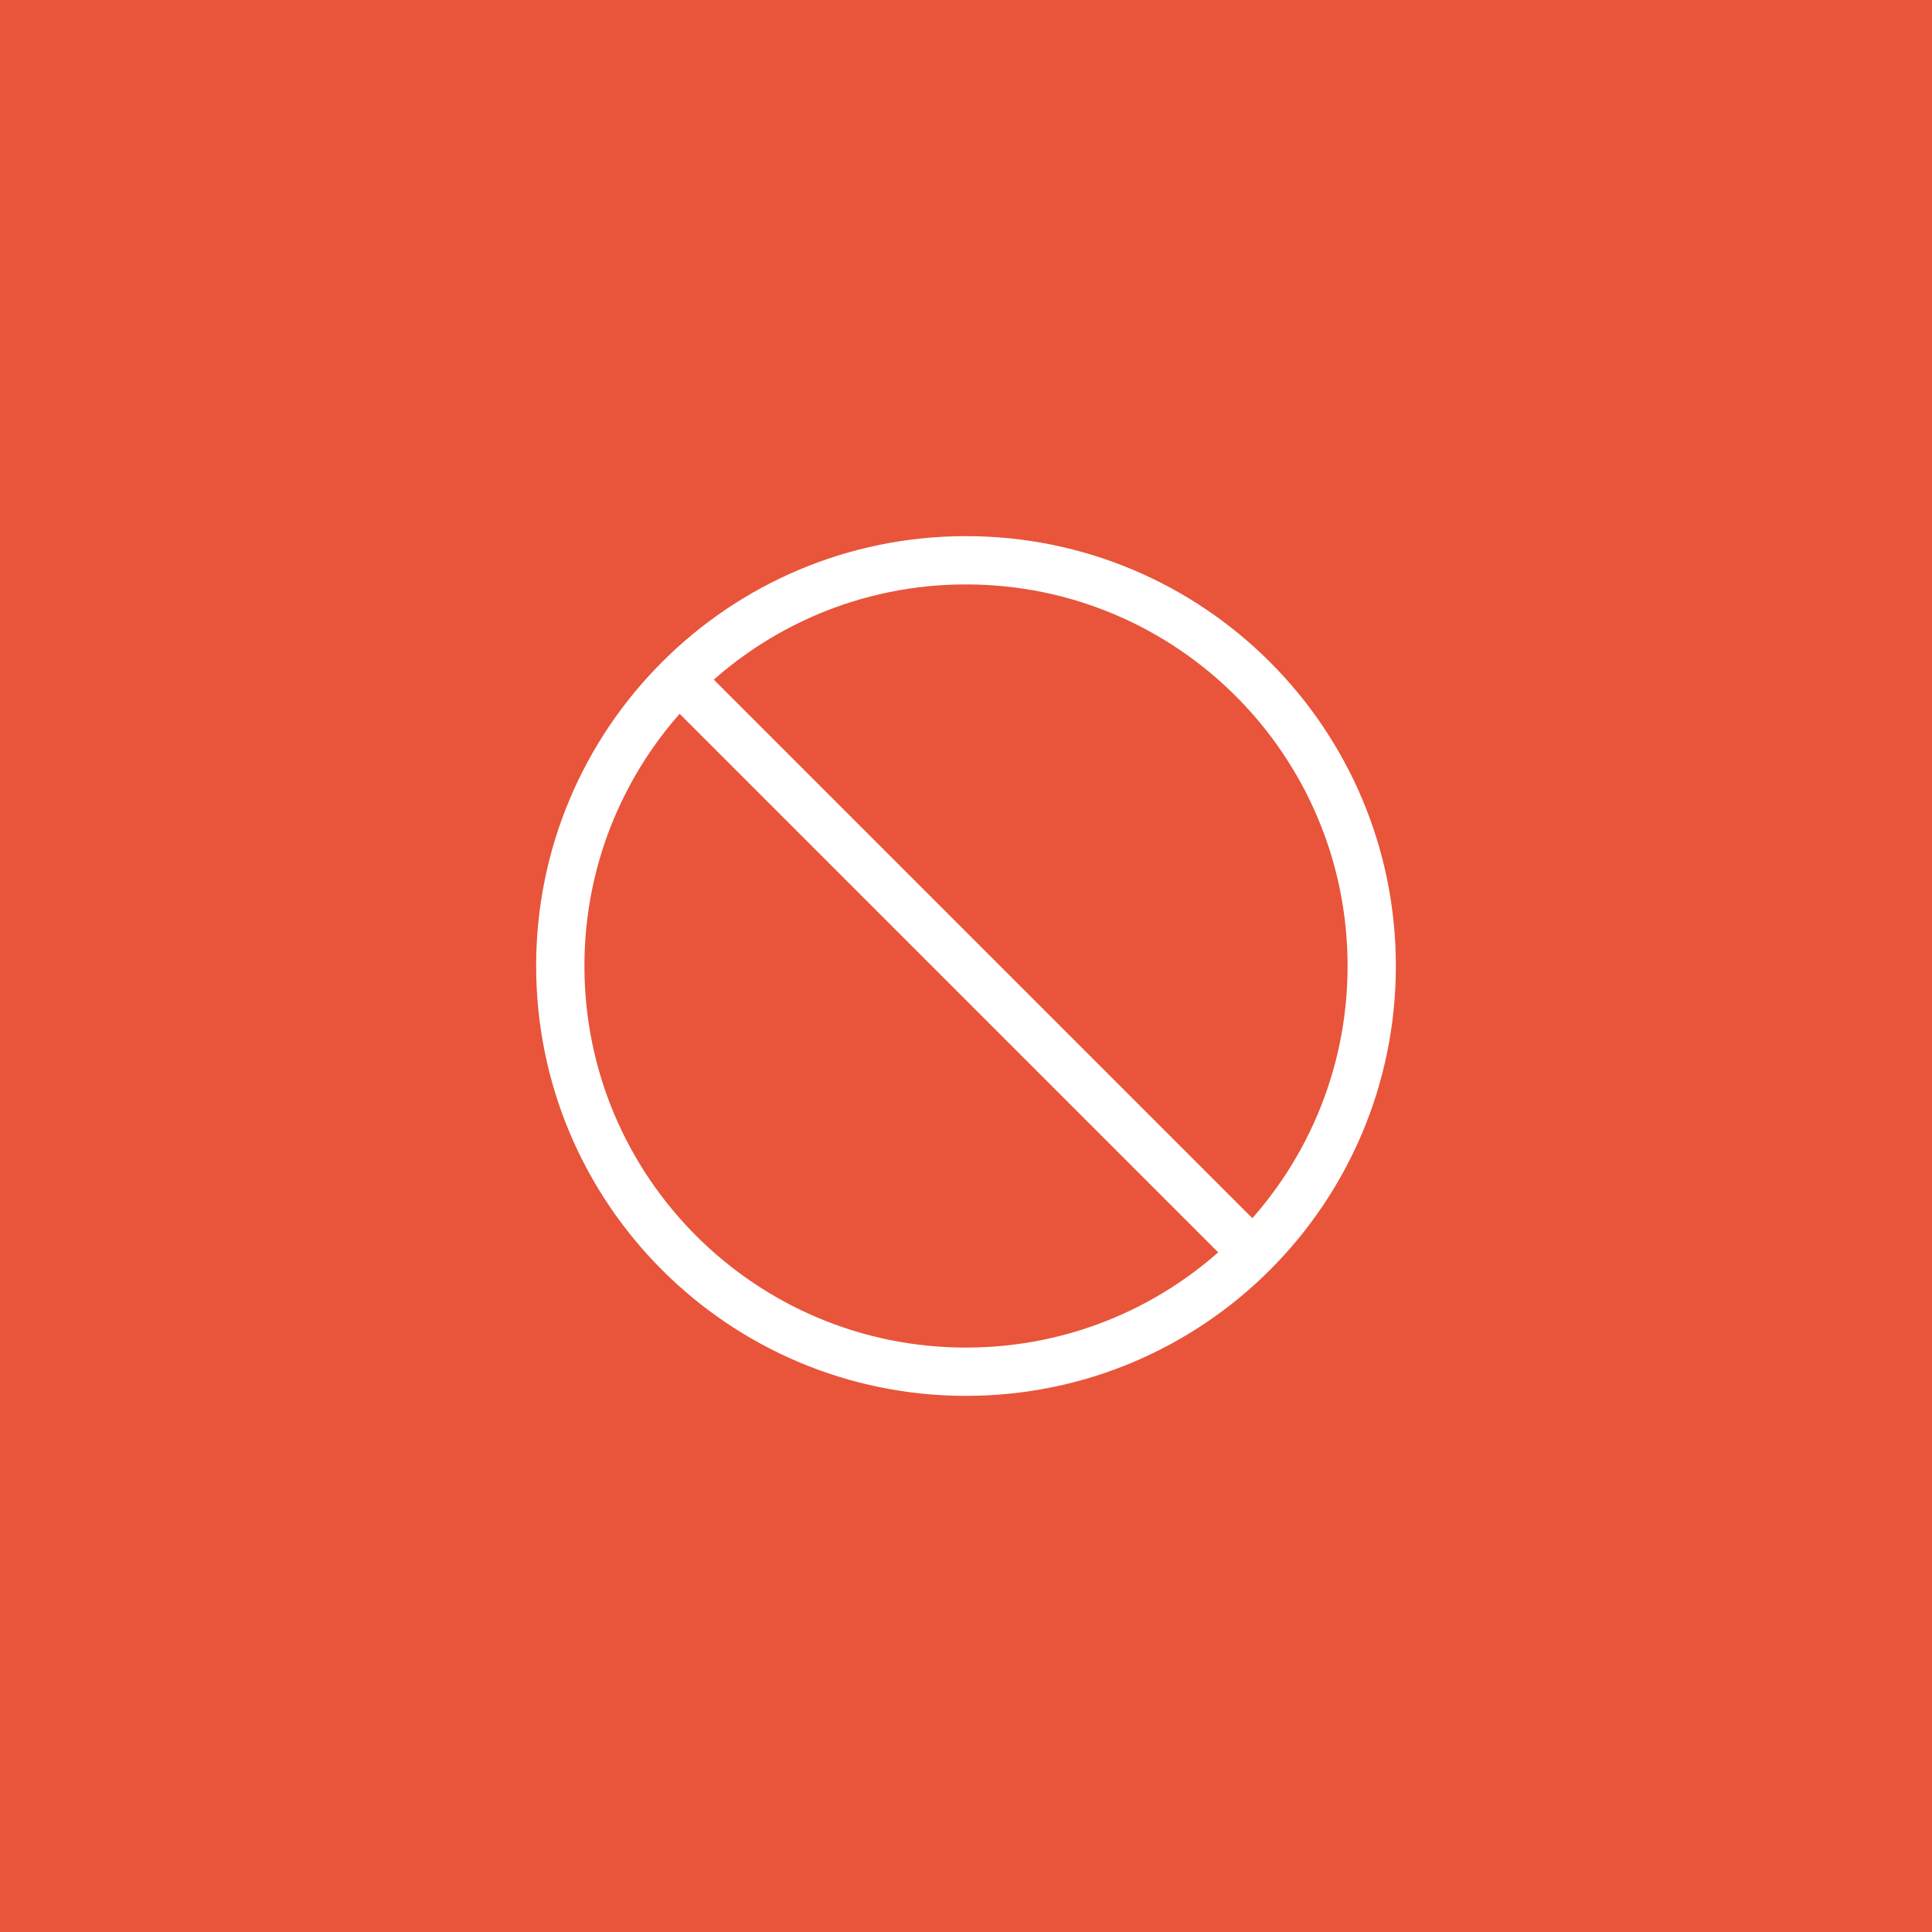
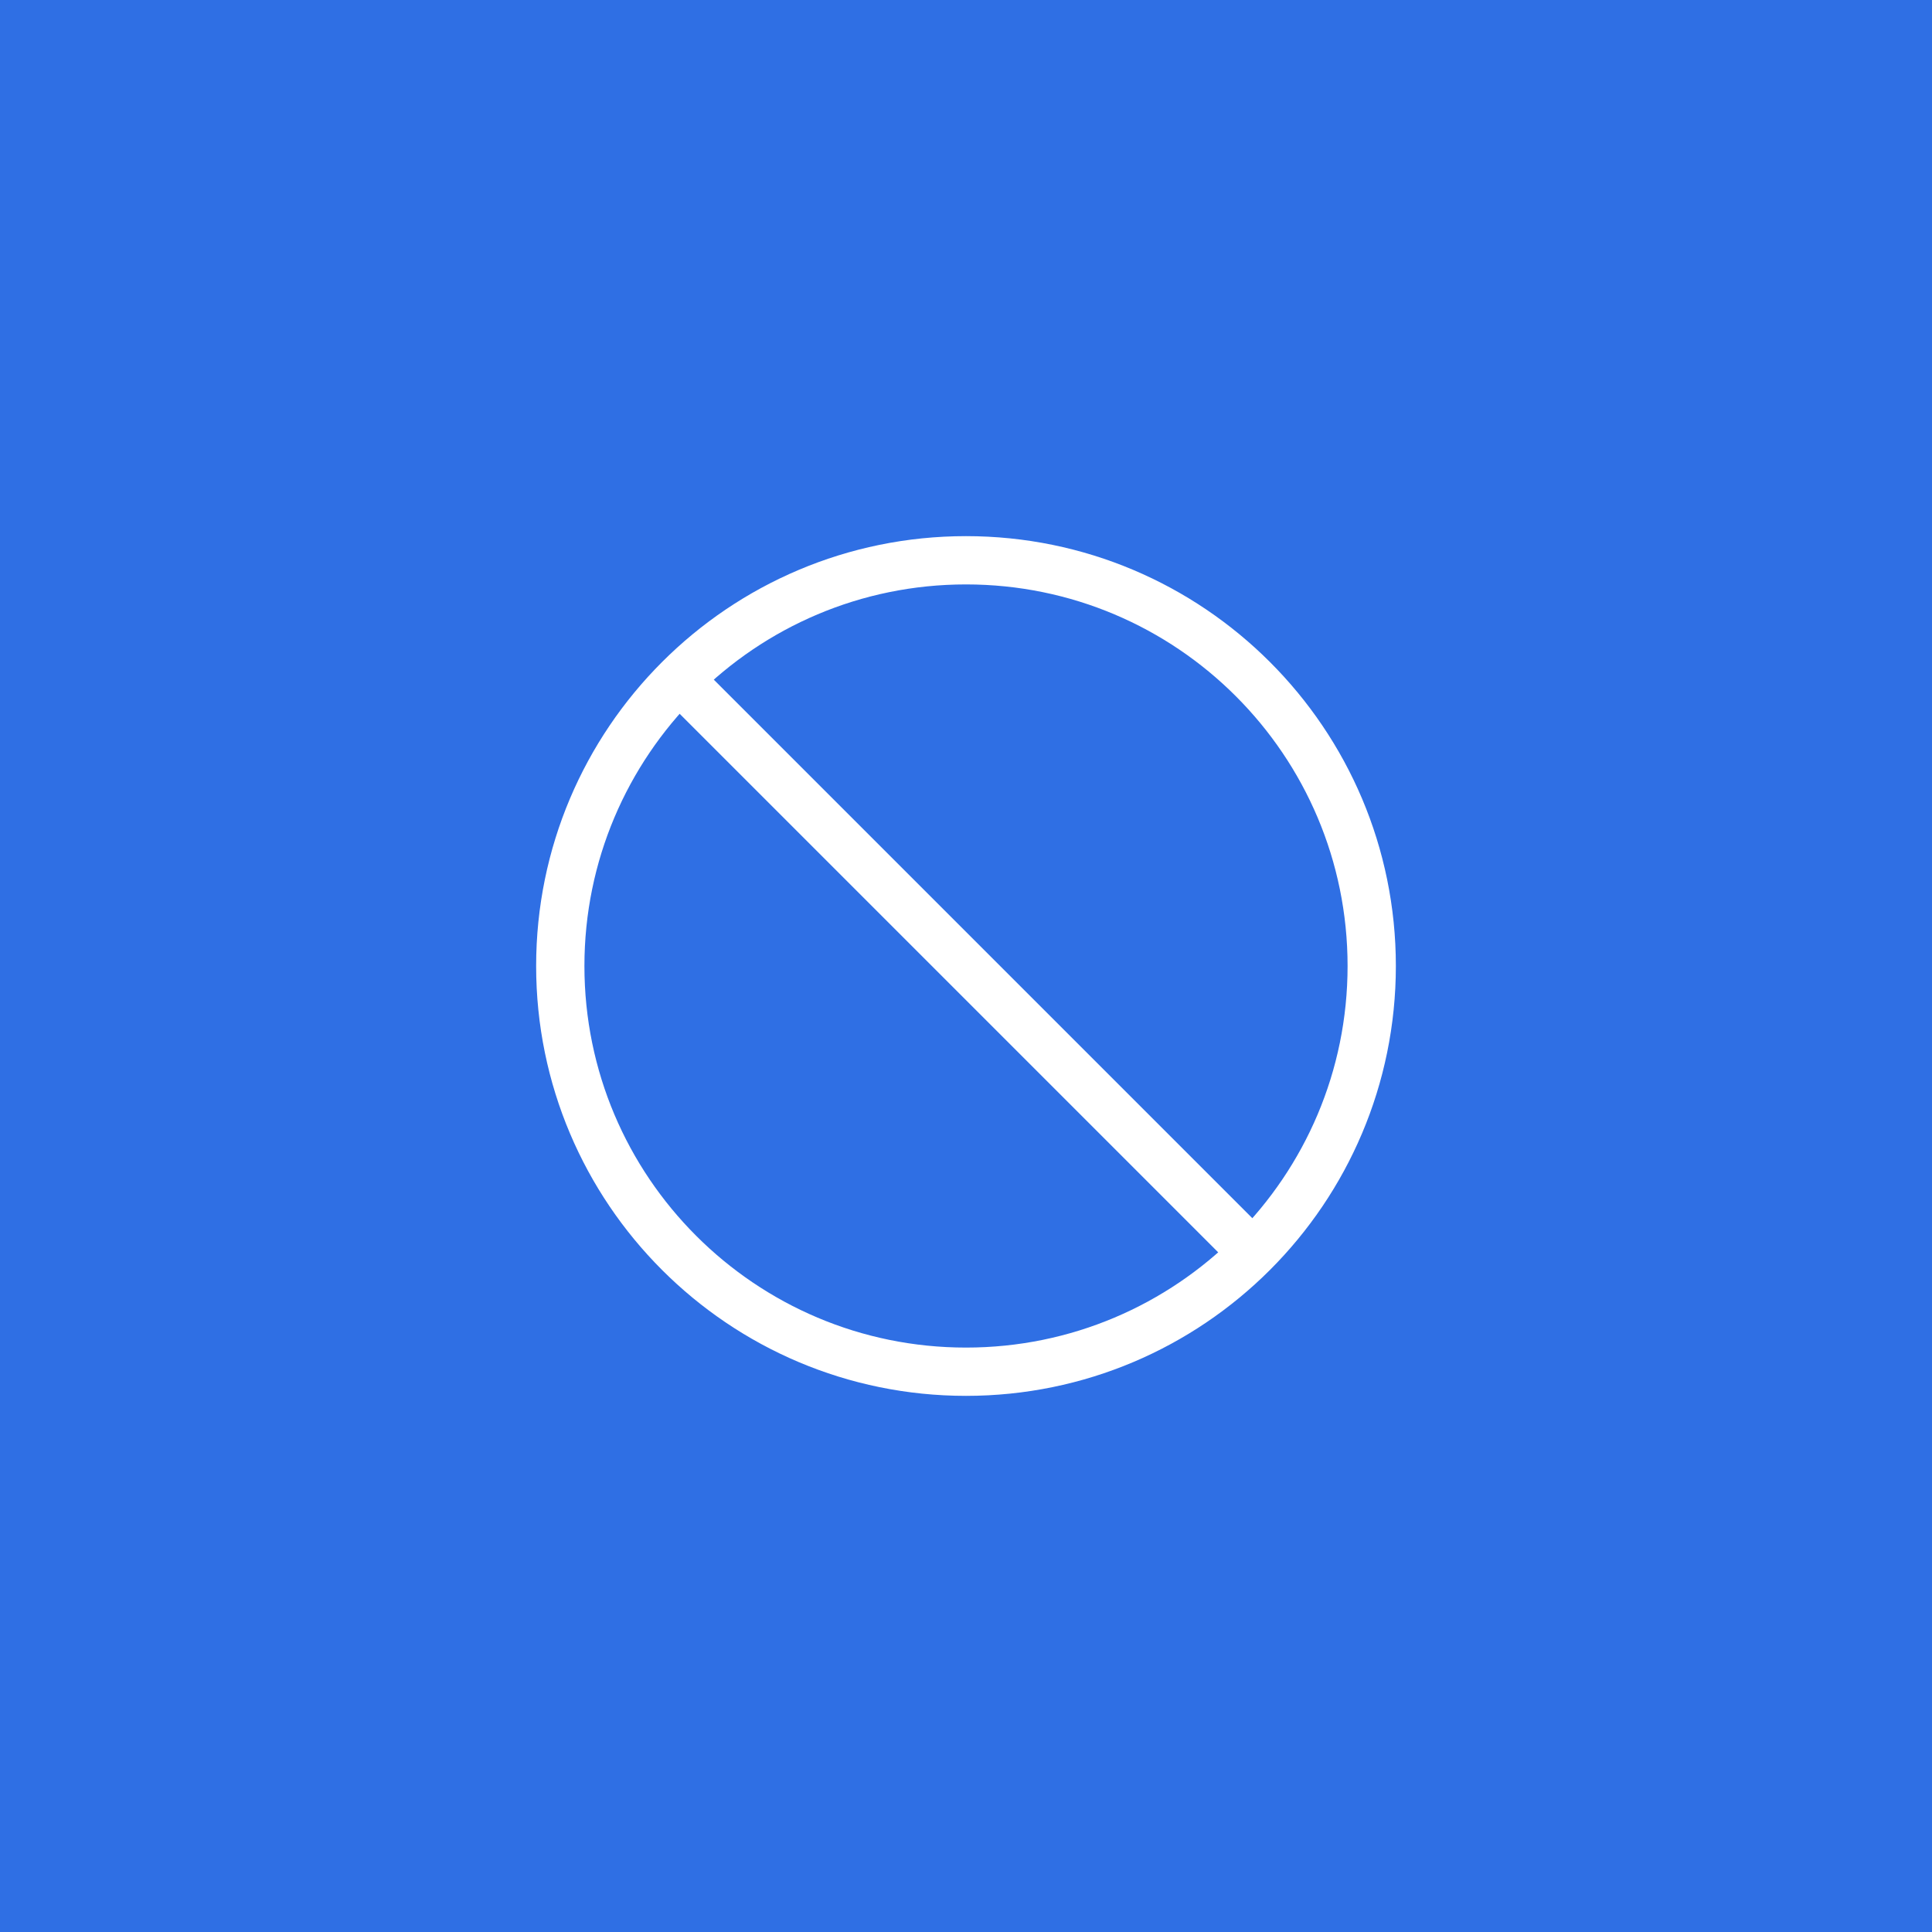
<svg xmlns="http://www.w3.org/2000/svg" viewBox="880 700 120 120" width="120" height="120">
-   <rect x="880" y="700" width="120" height="120" fill="#E8553A" />
+   <rect x="880" y="700" width="120" height="120" fill="#2F6FE4" />
  <g transform="translate(906.4 726.4) scale(2.8)" fill="none" stroke="#FFFFFF" stroke-width="1.071" stroke-linecap="round" stroke-linejoin="round">
    <path d="M12 12m-9 0a9 9 0 1 0 18 0a9 9 0 1 0 -18 0" />
    <path d="M5.7 5.7l12.6 12.6" />
  </g>
</svg>
